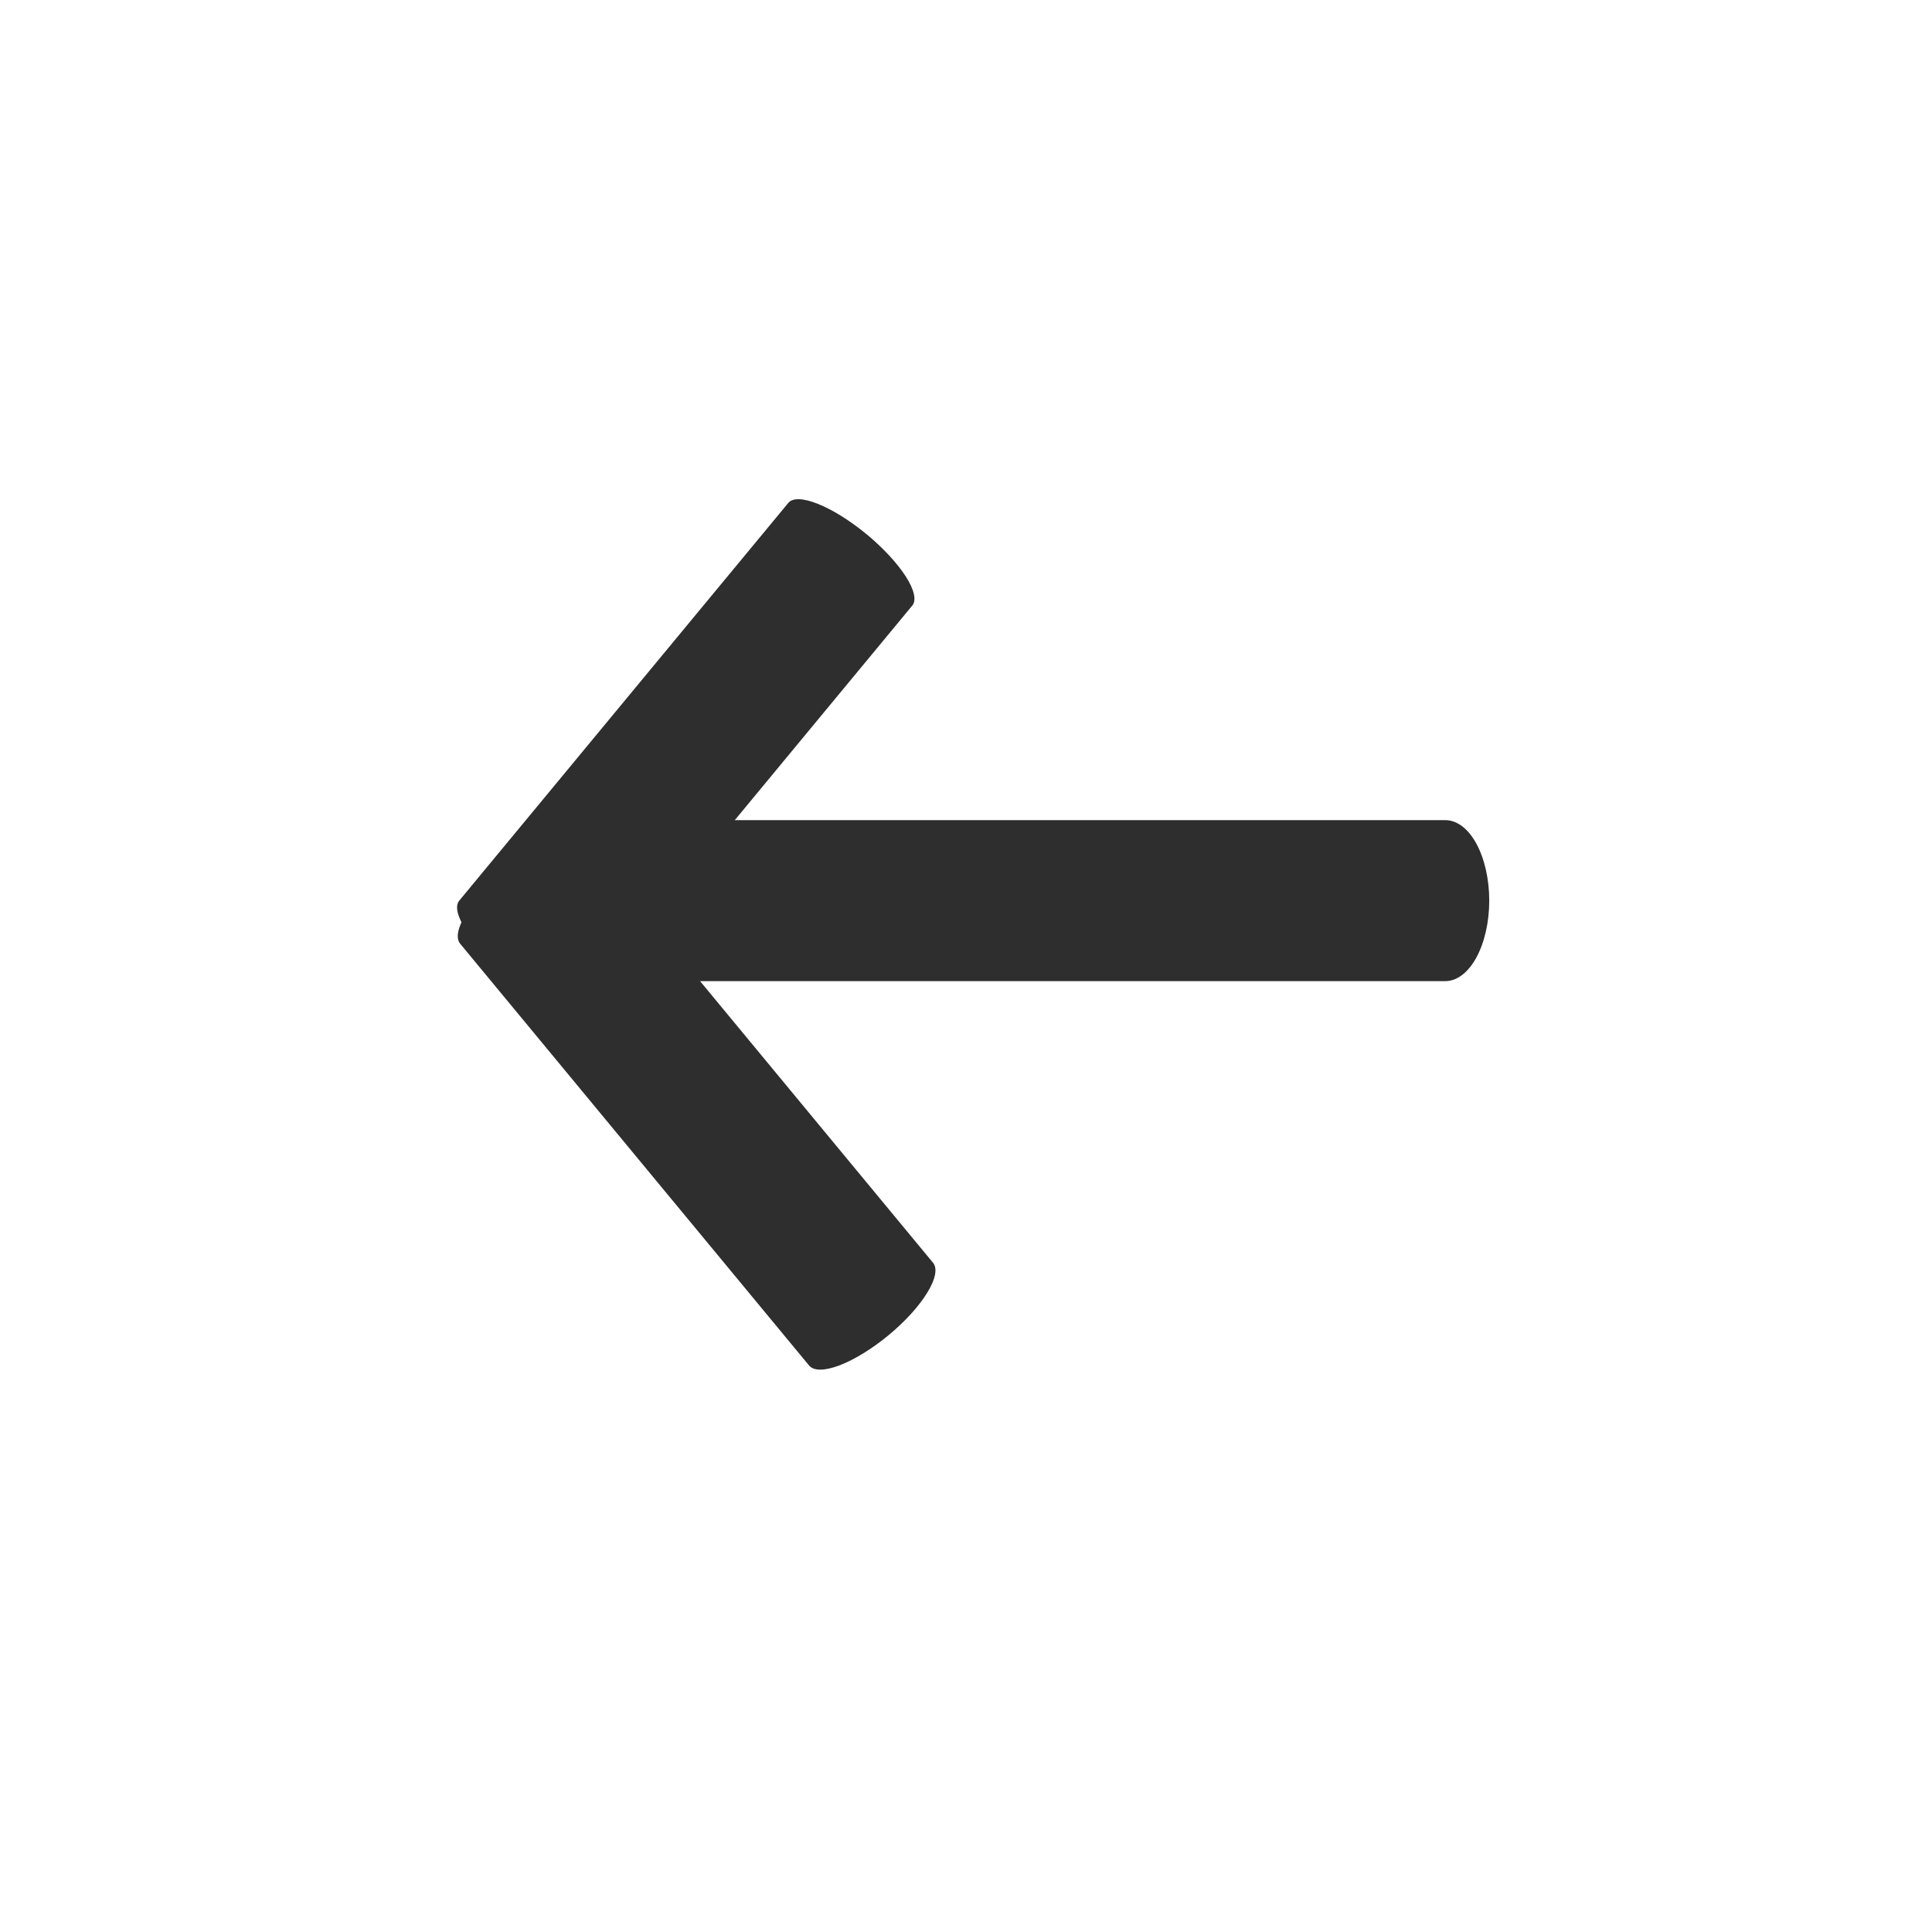
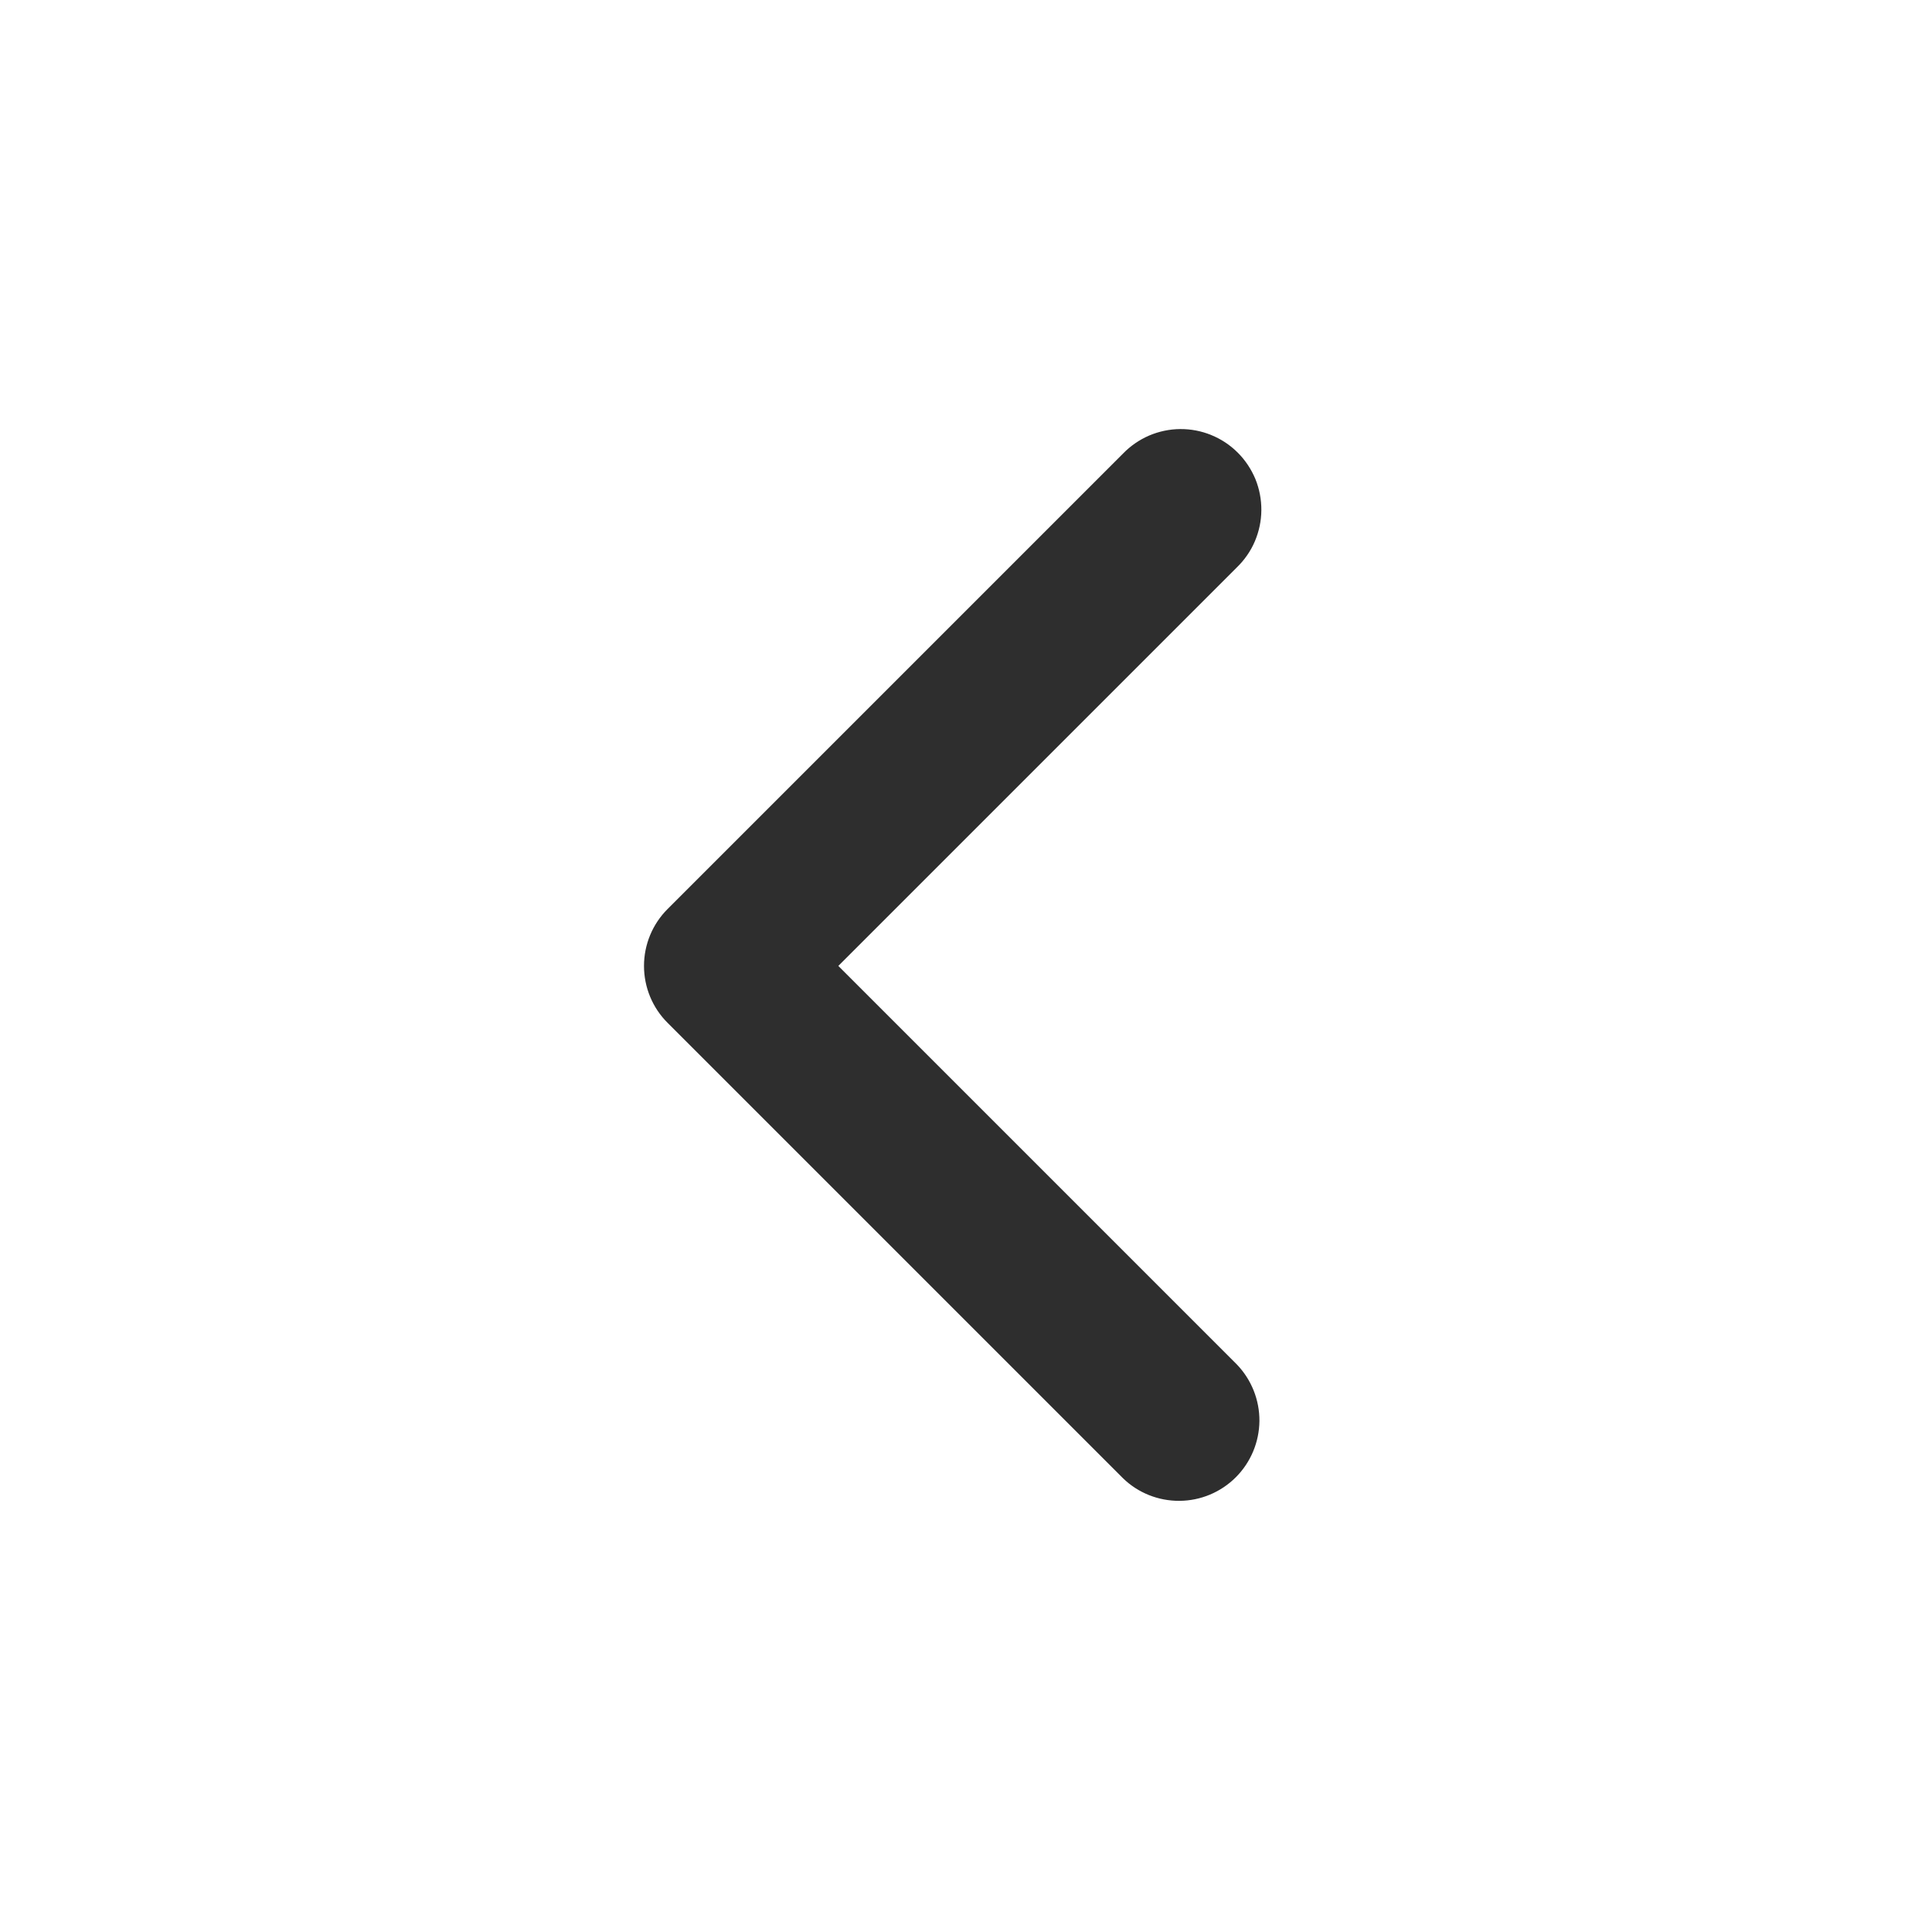
<svg xmlns="http://www.w3.org/2000/svg" width="24" height="24" viewBox="0 0 24 24" fill="none">
-   <path d="M7.045 10.188H17.954C18.099 10.188 18.238 10.293 18.34 10.48C18.442 10.668 18.5 10.922 18.5 11.188C18.5 11.453 18.442 11.707 18.34 11.895C18.238 12.082 18.099 12.188 17.954 12.188H7.045C6.901 12.188 6.762 12.082 6.66 11.895C6.557 11.707 6.5 11.453 6.5 11.188C6.5 10.922 6.557 10.668 6.66 10.48C6.762 10.293 6.901 10.188 7.045 10.188Z" fill="#2E2E2E" />
-   <path d="M11.333 7.522L7.246 12.463C7.191 12.528 7.058 12.524 6.875 12.451C6.693 12.378 6.475 12.242 6.271 12.073C6.066 11.904 5.892 11.715 5.786 11.55C5.68 11.384 5.65 11.254 5.705 11.188L9.792 6.248C9.846 6.182 9.979 6.186 10.162 6.26C10.345 6.333 10.562 6.469 10.767 6.638C10.971 6.807 11.145 6.995 11.252 7.161C11.358 7.327 11.387 7.457 11.333 7.522Z" fill="#2E2E2E" />
-   <path d="M11.591 15.687L7.258 10.449C7.2 10.38 7.064 10.38 6.879 10.451C6.694 10.521 6.475 10.656 6.271 10.825C6.066 10.994 5.893 11.184 5.789 11.352C5.685 11.521 5.659 11.655 5.717 11.724L10.05 16.962C10.107 17.032 10.244 17.031 10.429 16.961C10.614 16.89 10.833 16.756 11.037 16.587C11.242 16.418 11.415 16.228 11.518 16.059C11.622 15.891 11.648 15.757 11.591 15.687Z" fill="#2E2E2E" />
+   <path fill-rule="evenodd" clip-rule="evenodd" d="M8.293 12.706C8.105 12.519 8 12.264 8 11.999C8 11.734 8.105 11.48 8.293 11.292L13.95 5.635C14.042 5.54 14.152 5.464 14.274 5.411C14.396 5.359 14.528 5.331 14.66 5.33C14.793 5.329 14.925 5.354 15.048 5.405C15.171 5.455 15.282 5.529 15.376 5.623C15.47 5.717 15.544 5.829 15.595 5.951C15.645 6.074 15.67 6.206 15.669 6.339C15.668 6.472 15.64 6.603 15.588 6.725C15.536 6.847 15.459 6.957 15.364 7.049L10.414 11.999L15.364 16.949C15.546 17.138 15.647 17.391 15.645 17.653C15.642 17.915 15.537 18.166 15.352 18.351C15.166 18.537 14.915 18.642 14.653 18.644C14.391 18.646 14.138 18.546 13.95 18.363L8.293 12.706Z" fill="#2E2E2E" />
</svg>
